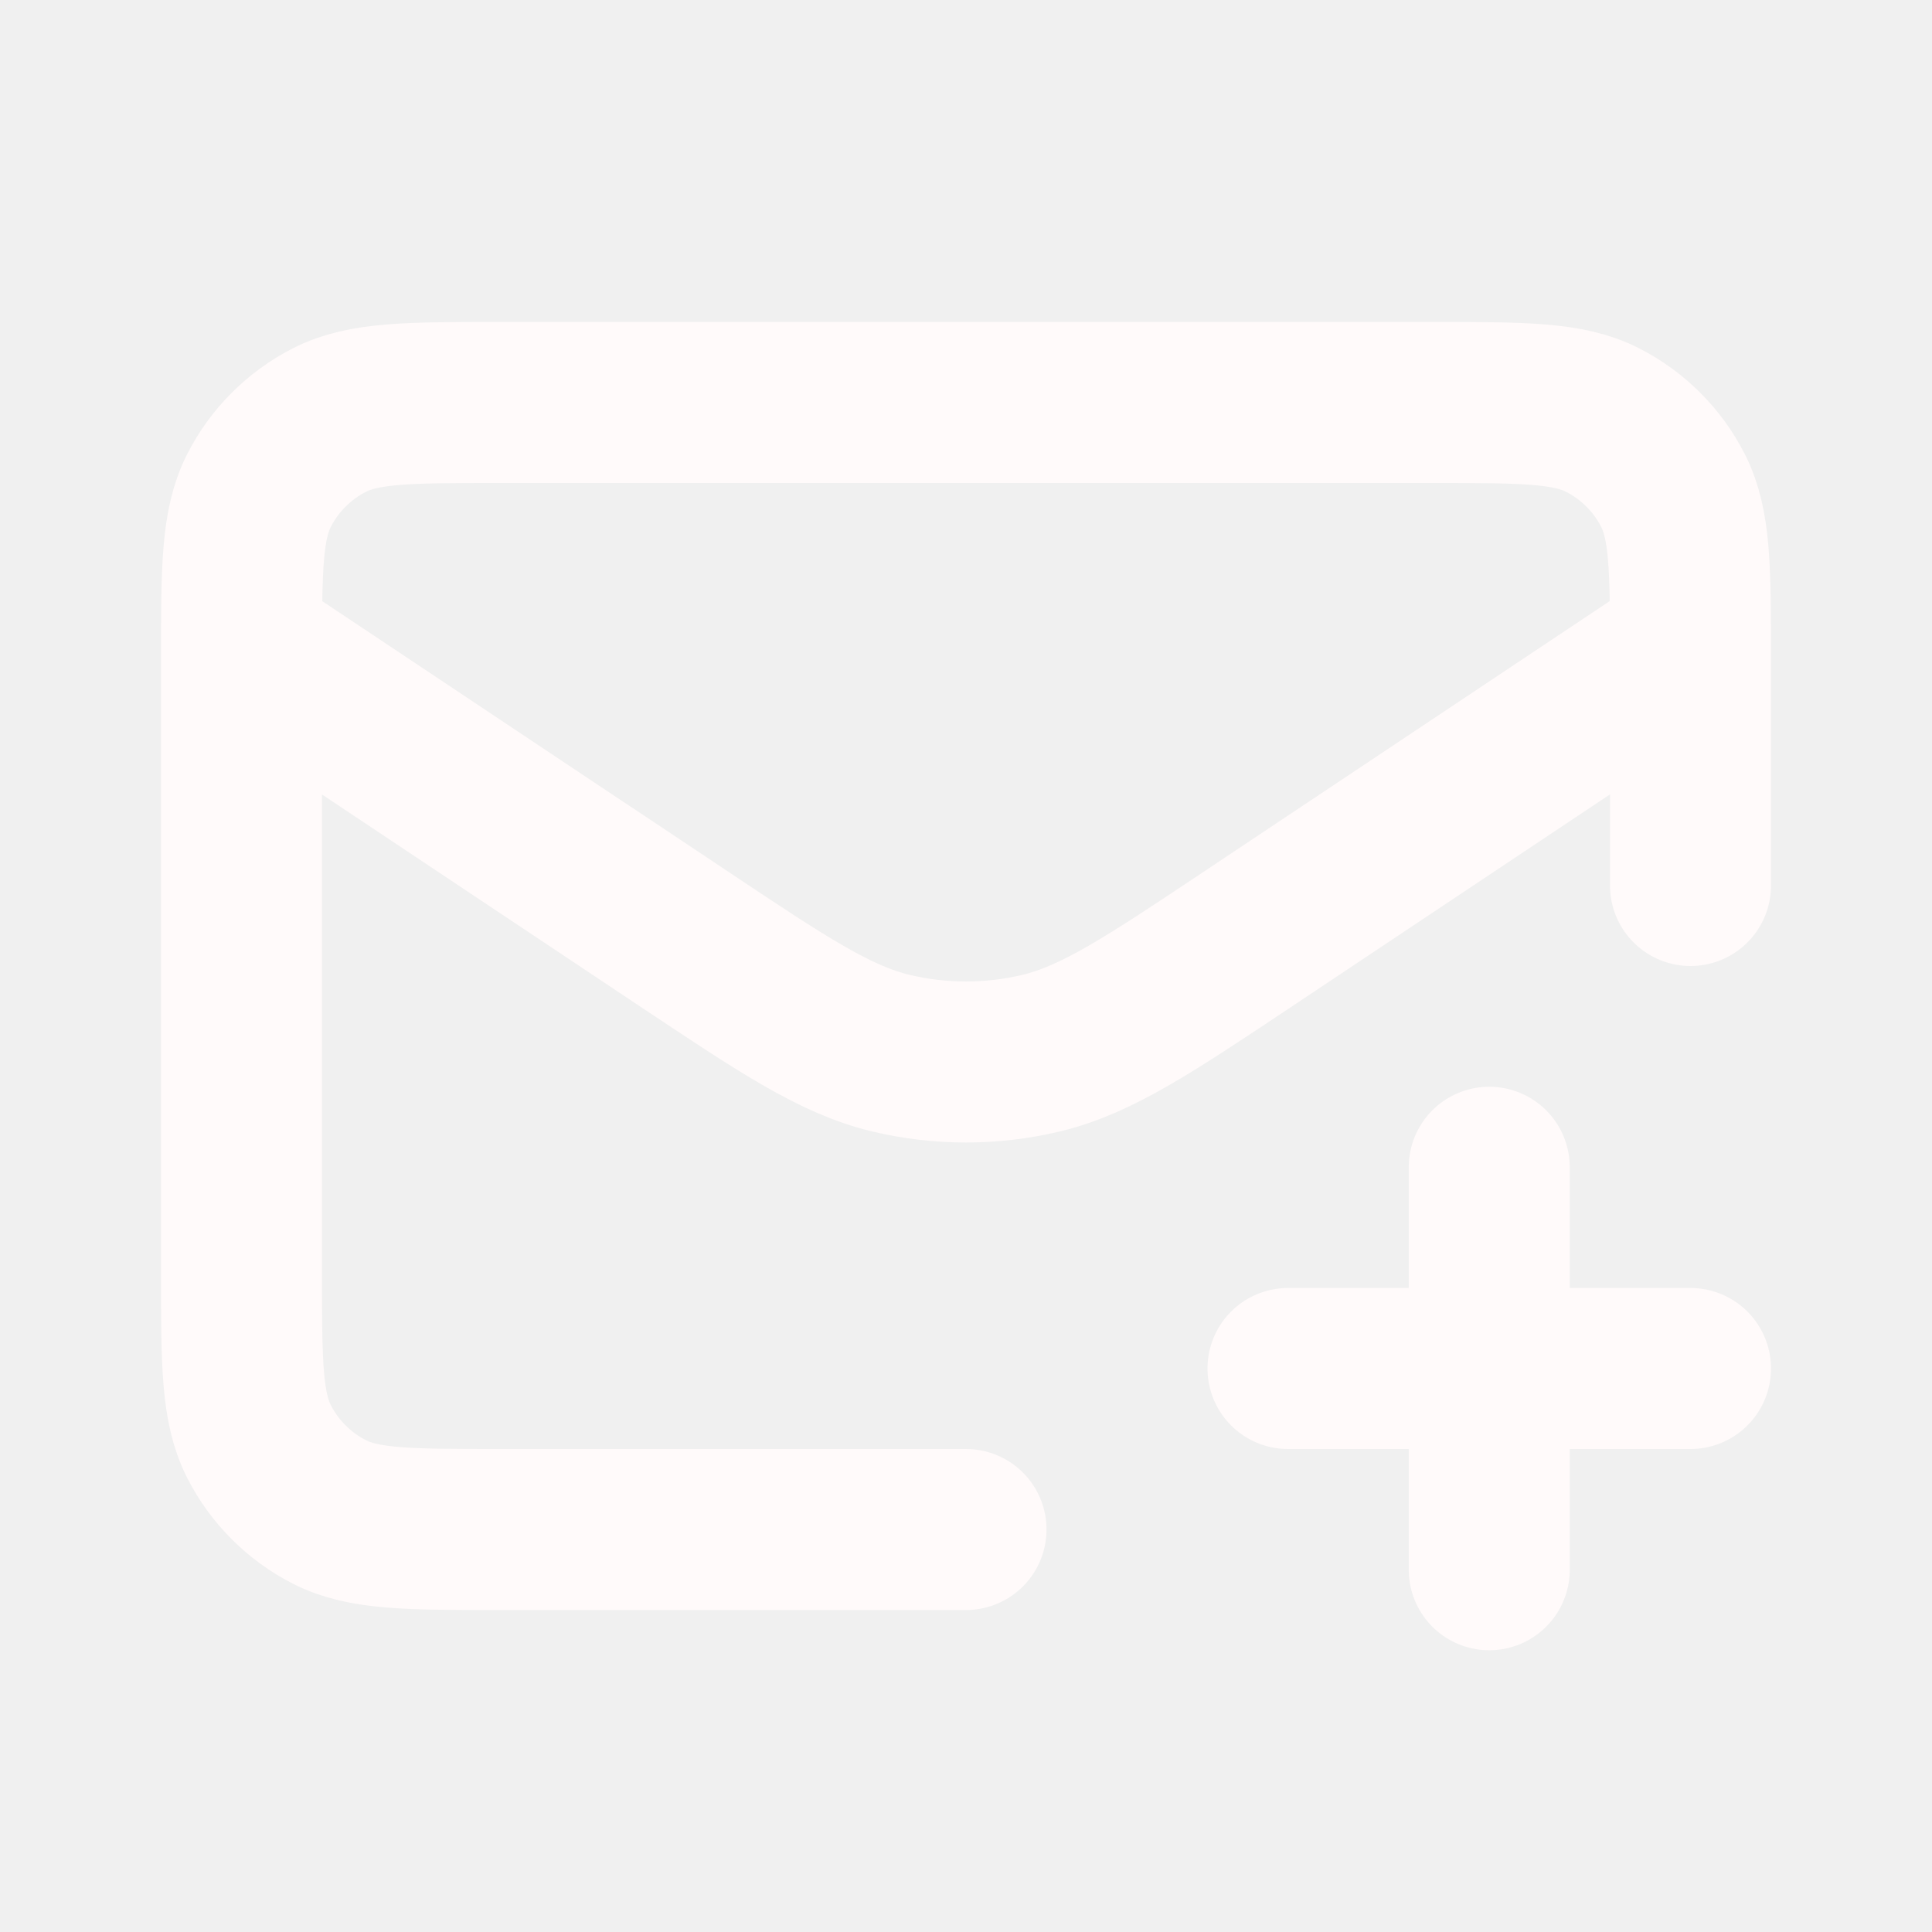
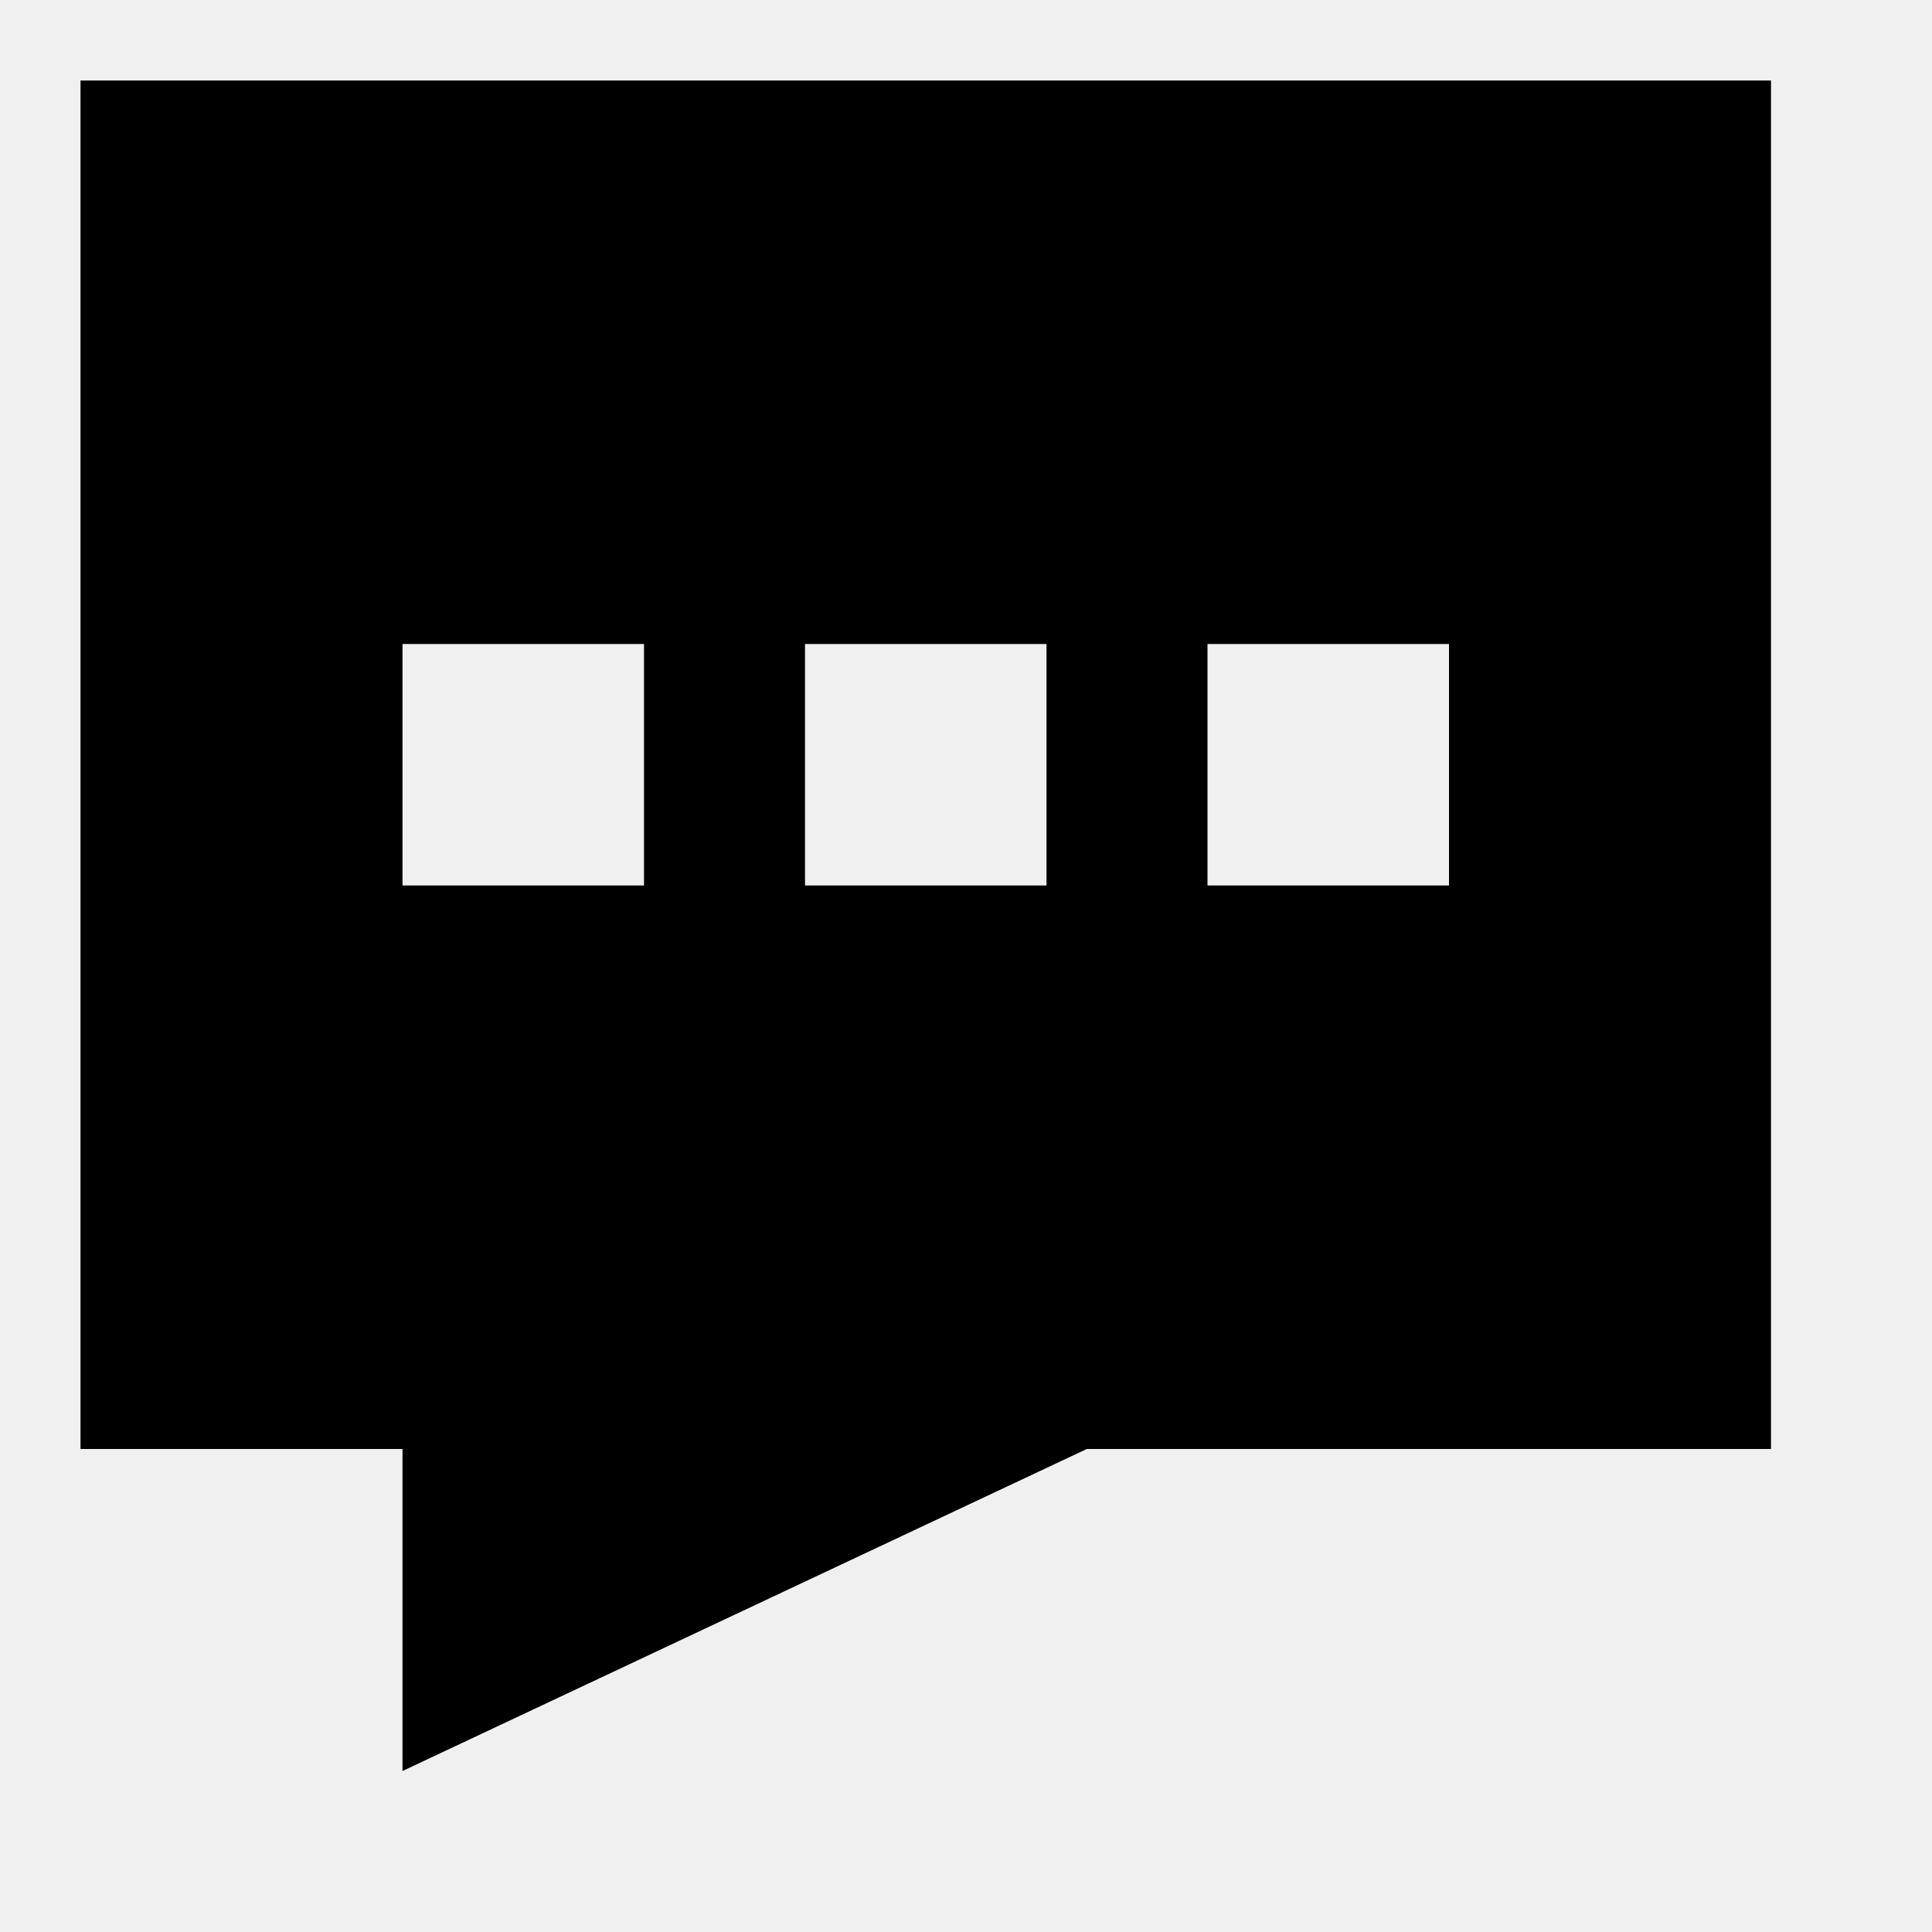
- <svg xmlns="http://www.w3.org/2000/svg" width="800px" height="800px" viewBox="0 0 24 24" fill="none" stroke="#ffffff">
-   <g id="SVGRepo_bgCarrier" stroke-width="0" />
-   <g id="SVGRepo_tracerCarrier" stroke-linecap="round" stroke-linejoin="round" />
-   <g id="SVGRepo_iconCarrier">
-     <path d="M16 17H21M18.5 14.5V19.5M12 19H6.2C5.08 19 4.52 19 4.092 18.782C3.716 18.59 3.41 18.284 3.218 17.908C3 17.48 3 16.92 3 15.8V8.2C3 7.08 3 6.52 3.218 6.092C3.41 5.716 3.716 5.41 4.092 5.218C4.52 5 5.08 5 6.2 5H17.8C18.92 5 19.48 5 19.908 5.218C20.284 5.41 20.59 5.716 20.782 6.092C21 6.52 21 7.08 21 8.2V11M20.607 8.262L15.55 11.633C14.267 12.489 13.625 12.916 12.932 13.083C12.319 13.229 11.68 13.229 11.068 13.083C10.374 12.916 9.733 12.489 8.45 11.633L3.147 8.099" stroke="#fffafa" stroke-width="2" stroke-linecap="round" stroke-linejoin="round" />
+ <svg xmlns="http://www.w3.org/2000/svg" fill="#000000" height="800px" width="800px" version="1.1" id="Filled_Icons" x="0px" y="0px" viewBox="0 0 24 24" enable-background="new 0 0 24 24" xml:space="preserve">
+   <g id="Contact-Us-Filled">
+     <path d="M1,1v17h4v4l8.5-4H22V1H1z M8,11H5V8h3V11z M13,11h-3V8h3V11z M18,11h-3V8h3V11z" />
  </g>
</svg>
